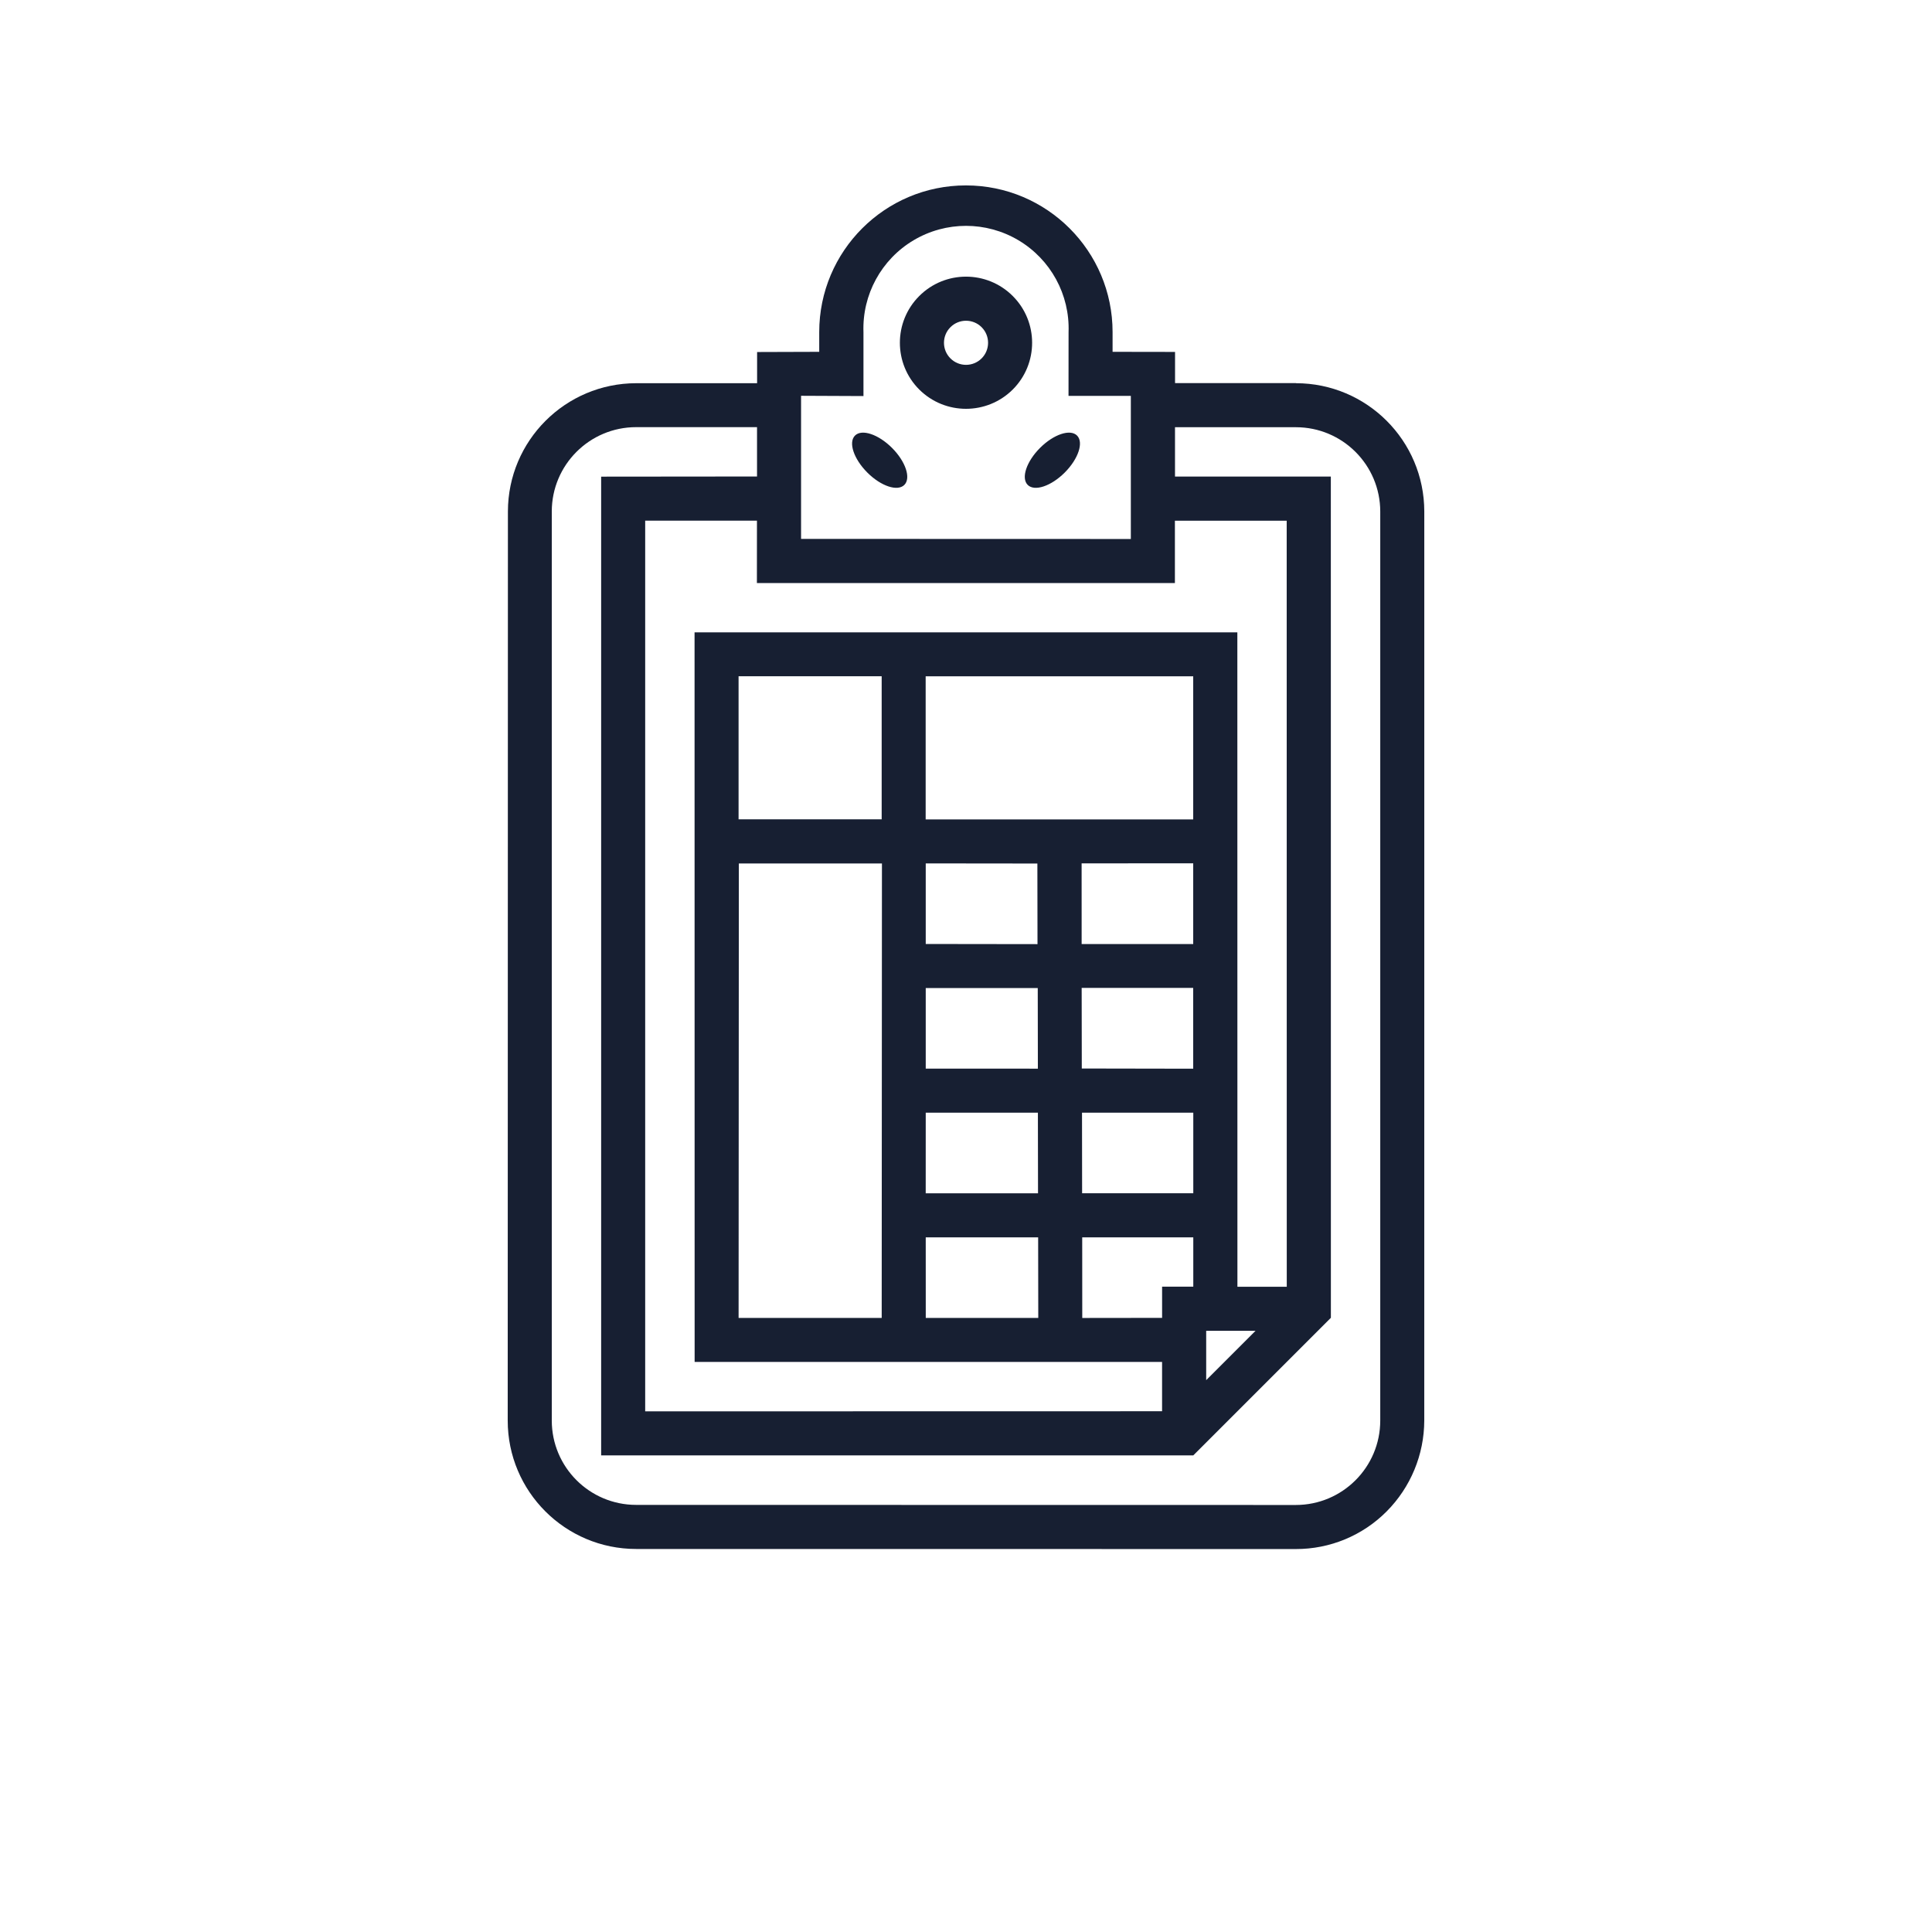
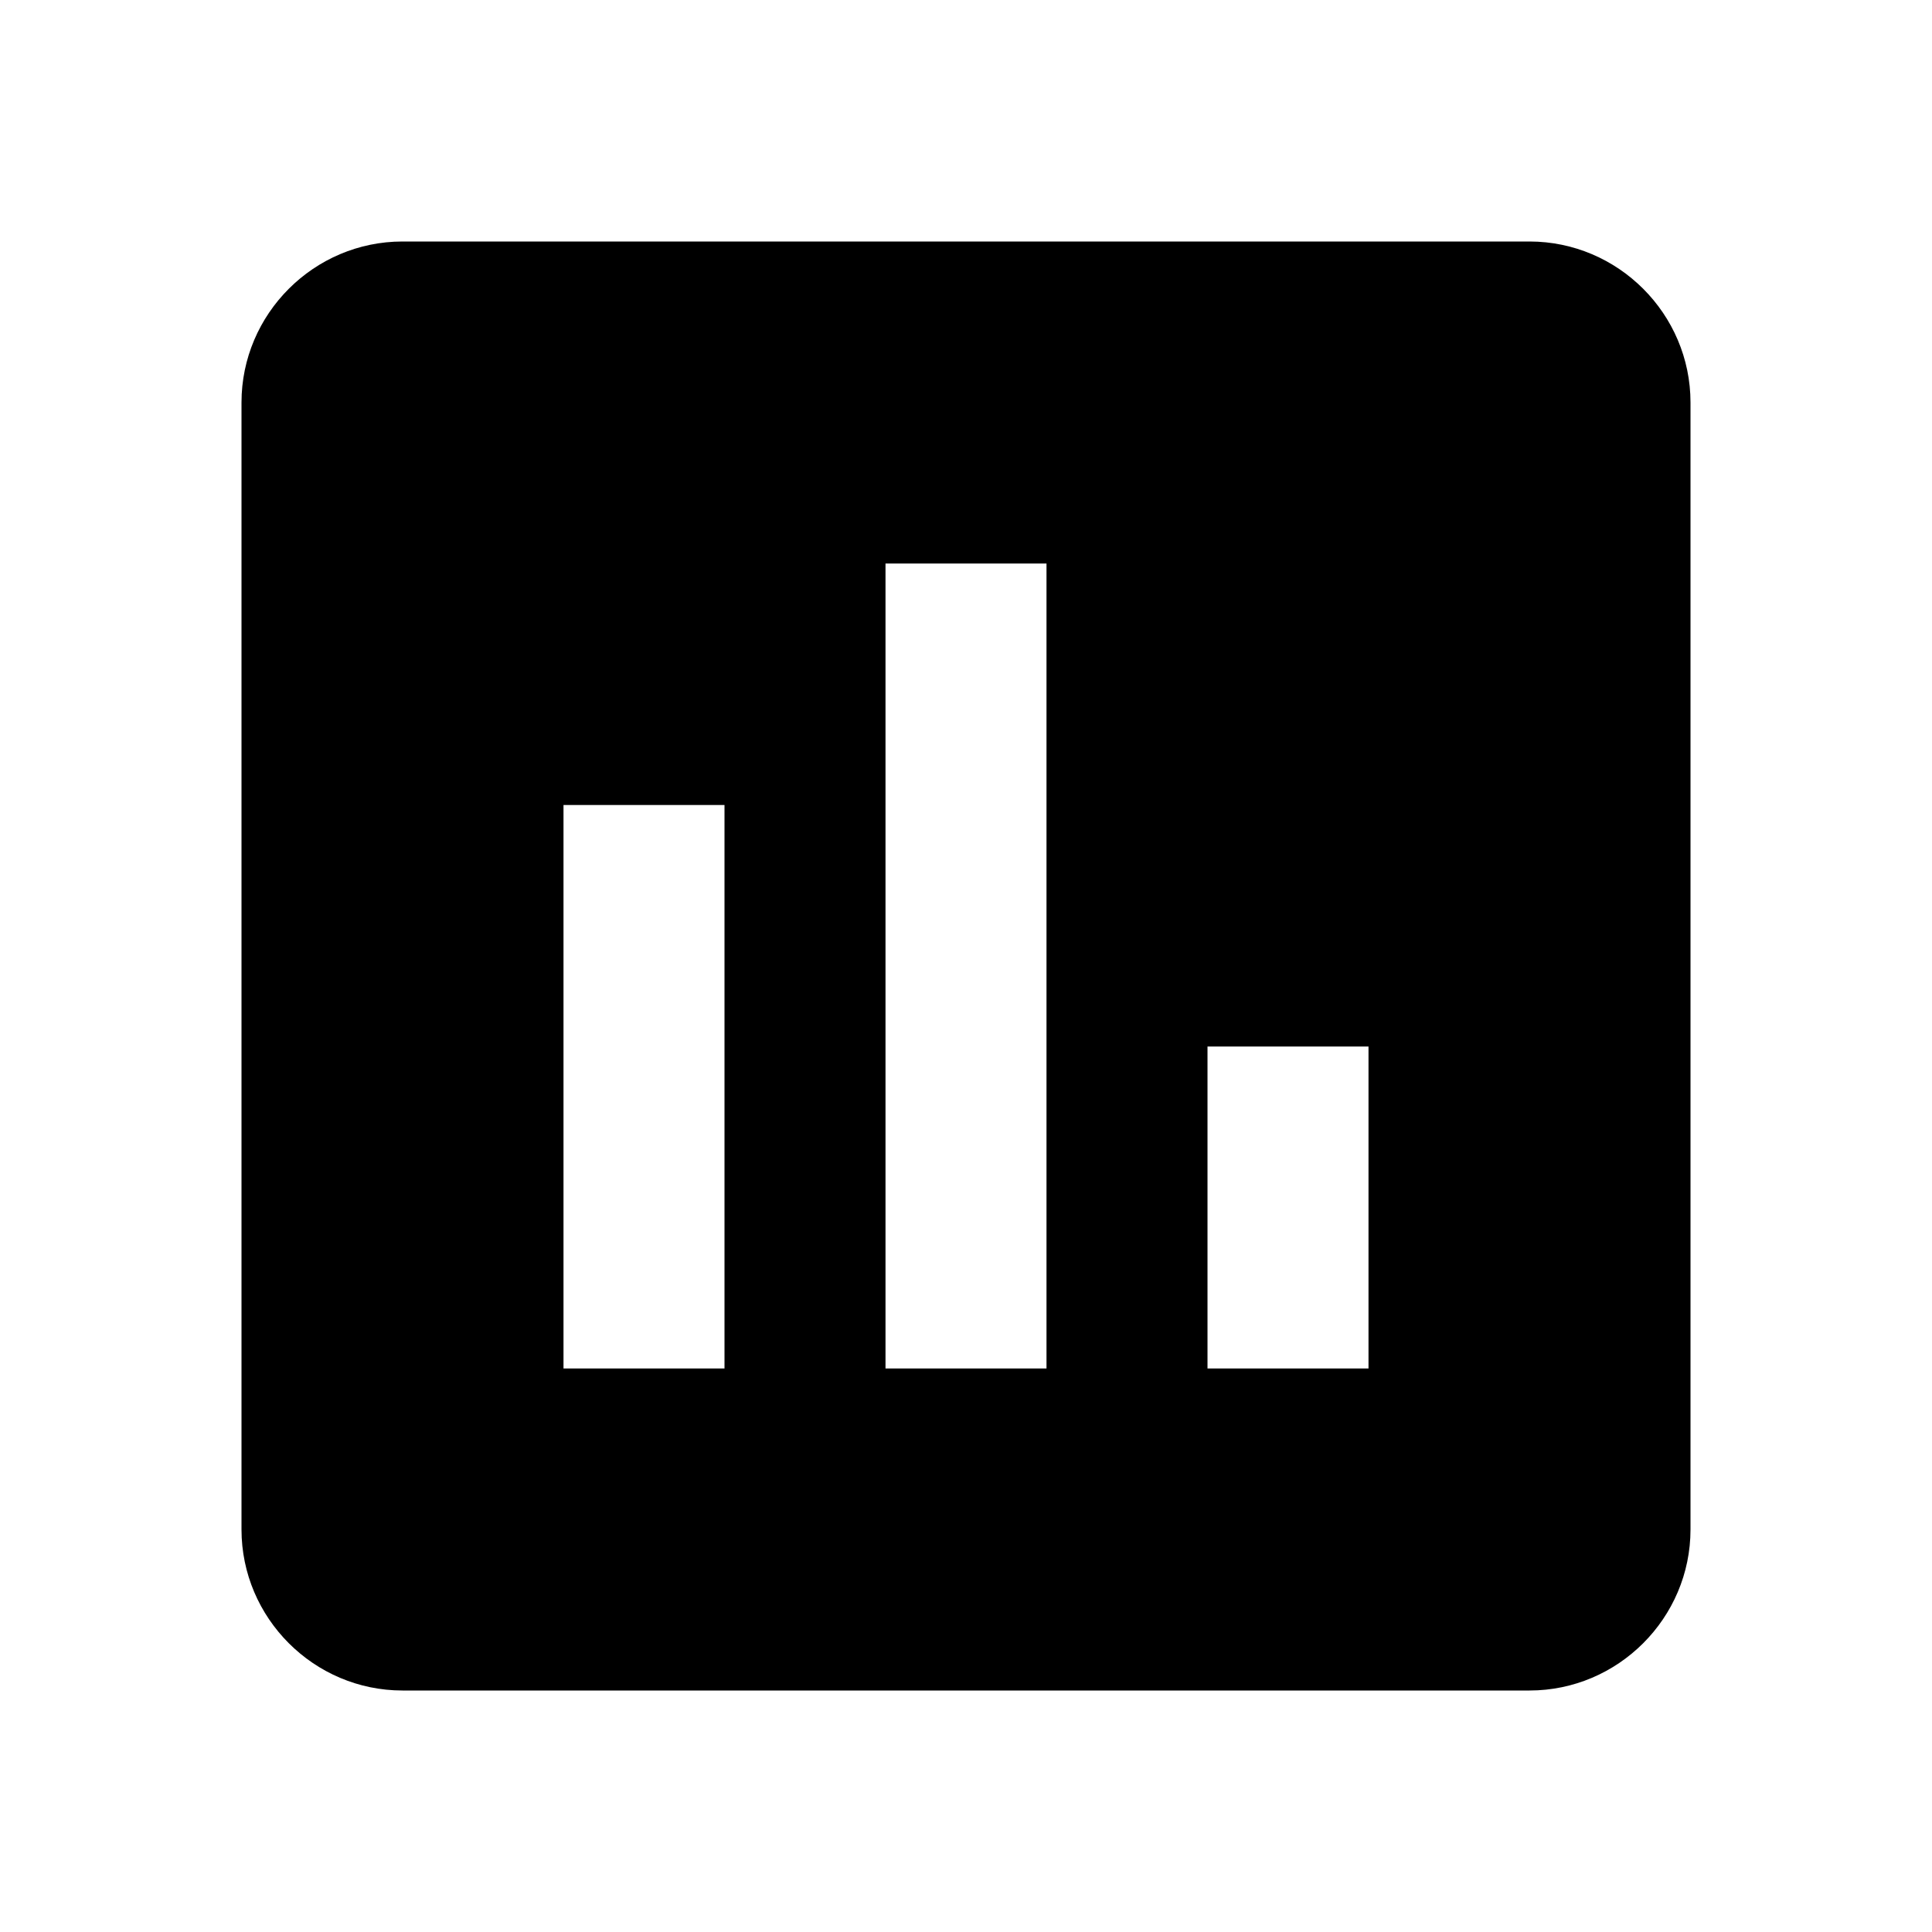
- <svg xmlns="http://www.w3.org/2000/svg" width="55.371" height="55.371" viewBox="0 0 55.371 55.371">
-   <g transform="translate(-1.414 27.686) rotate(-45)">
-     <path d="M50.895,12.789A1.895,1.895,0,1,0,49,10.895,1.9,1.9,0,0,0,50.895,12.789Zm0-2.526a.632.632,0,1,1-.632.632A.632.632,0,0,1,50.895,10.263Z" transform="translate(-17.688 -2.948)" fill="#171f32" />
-     <path d="M39.075,15.448,36.626,13l.632-.632L35.994,11.1l.4-.4a4.2,4.2,0,1,0-5.945-5.945l-.4.4L28.786,3.9l-.632.632-2.45-2.45a3.681,3.681,0,0,0-5.2,0L2.078,20.5a3.681,3.681,0,0,0,0,5.206l13.367,13.37a3.657,3.657,0,0,0,2.606,1.078,3.706,3.706,0,0,0,2.6-1.078L39.075,20.653a3.68,3.68,0,0,0,0-5.2Zm-9.026-8.5,1.295-1.295A2.941,2.941,0,1,1,35.5,9.81L34.208,11.1l1.263,1.263-2.9,2.9L25.89,8.578l2.9-2.9ZM20.577,29.788l-2.253-2.253L19.955,25.9l2.255,2.255Zm-1.263-9.581,2.27,2.27-1.631,1.636L17.681,21.84Zm.893-.893,1.633-1.633L24.1,19.946l-1.631,1.636Zm-3.419,3.419,2.273,2.273-1.631,1.636-2.276-2.276ZM23.1,27.262,20.846,25l1.631-1.636,2.26,2.26Zm2.526-2.526-2.261-2.261L25,20.839,27.262,23.1Zm2.526-2.526-5.422-5.422,2.9-2.9,5.422,5.422ZM21.84,15.895l-2.9-2.9,2.9-2.9,2.9,2.9Zm-3.789-2,2.9,2.9L11.736,26l-2.9-2.9ZM14.262,25.259l2.278,2.278-1.631,1.636-2.28-2.28Zm3.171,3.171,2.251,2.251-1,1-.632-.632-.632.632L15.8,30.065Zm.618,4.407,1,1h-2Zm2.526.74-1-1L32.837,19.314l-11-11L7.054,23.1l9.473,9.473-1,1L5.05,23.1,23.1,5.05l2.265,2.265L24.1,8.578l8.471,8.471,1.263-1.263L36.1,18.051ZM38.183,19.76,19.76,38.183a2.421,2.421,0,0,1-3.422,0L2.971,24.812a2.418,2.418,0,0,1,0-3.419L21.393,2.971a2.418,2.418,0,0,1,3.419,0l2.45,2.45-1,1L23.1,3.265,3.265,23.1l12,12h5.577L37.889,18.051l-3.158-3.158,1-1,2.45,2.45a2.418,2.418,0,0,1,0,3.419Z" fill="#171f32" />
-     <ellipse cx="0.5" cy="1" rx="0.5" ry="1" transform="translate(28.577 7.577)" fill="#171f32" />
-     <ellipse cx="1" cy="0.5" rx="1" ry="0.5" transform="translate(31.577 11.577)" fill="#171f32" />
-   </g>
+ <svg xmlns="http://www.w3.org/2000/svg" viewBox="0 0 24 24" fill="black" width="18px" height="18px">
+   <path d="M0 0h24v24H0z" fill="none" />
+   <path d="M19 3H5c-1.1 0-2 .9-2 2v14c0 1.1.9 2 2 2h14c1.1 0 2-.9 2-2V5c0-1.1-.9-2-2-2zM9 17H7v-7h2v7zm4 0h-2V7h2v10zm4 0h-2v-4h2v4z" />
</svg>
